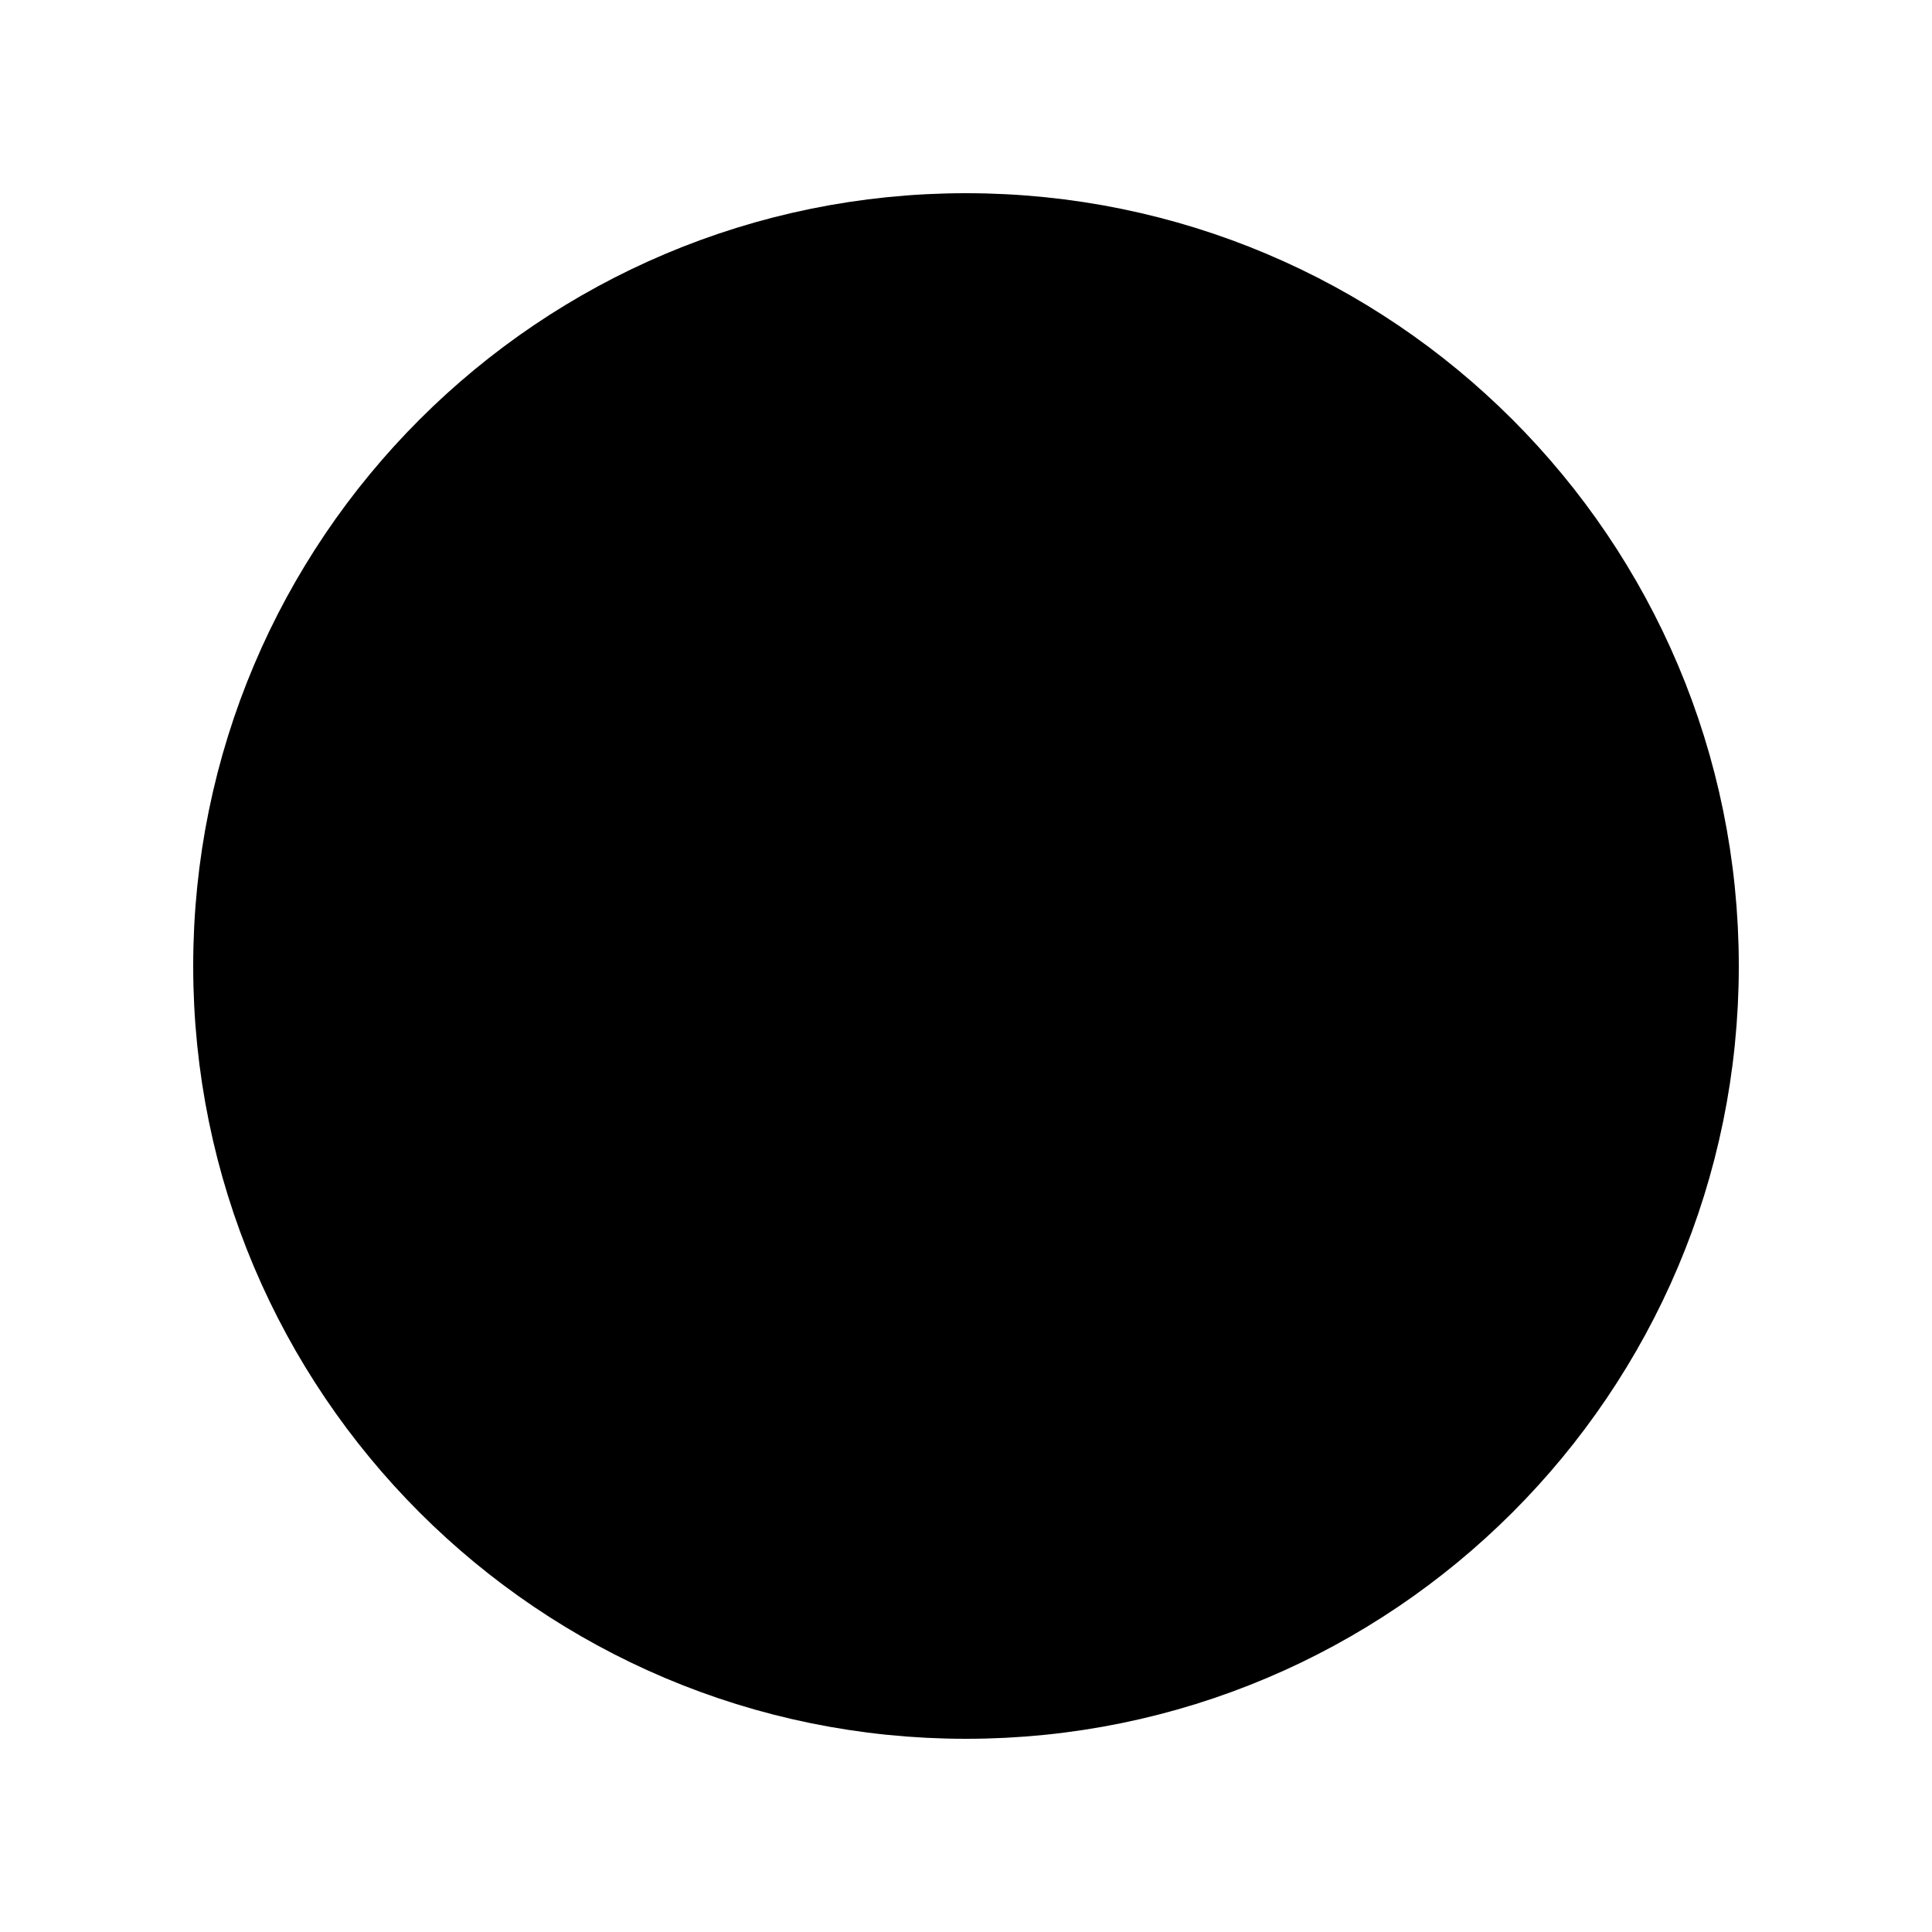
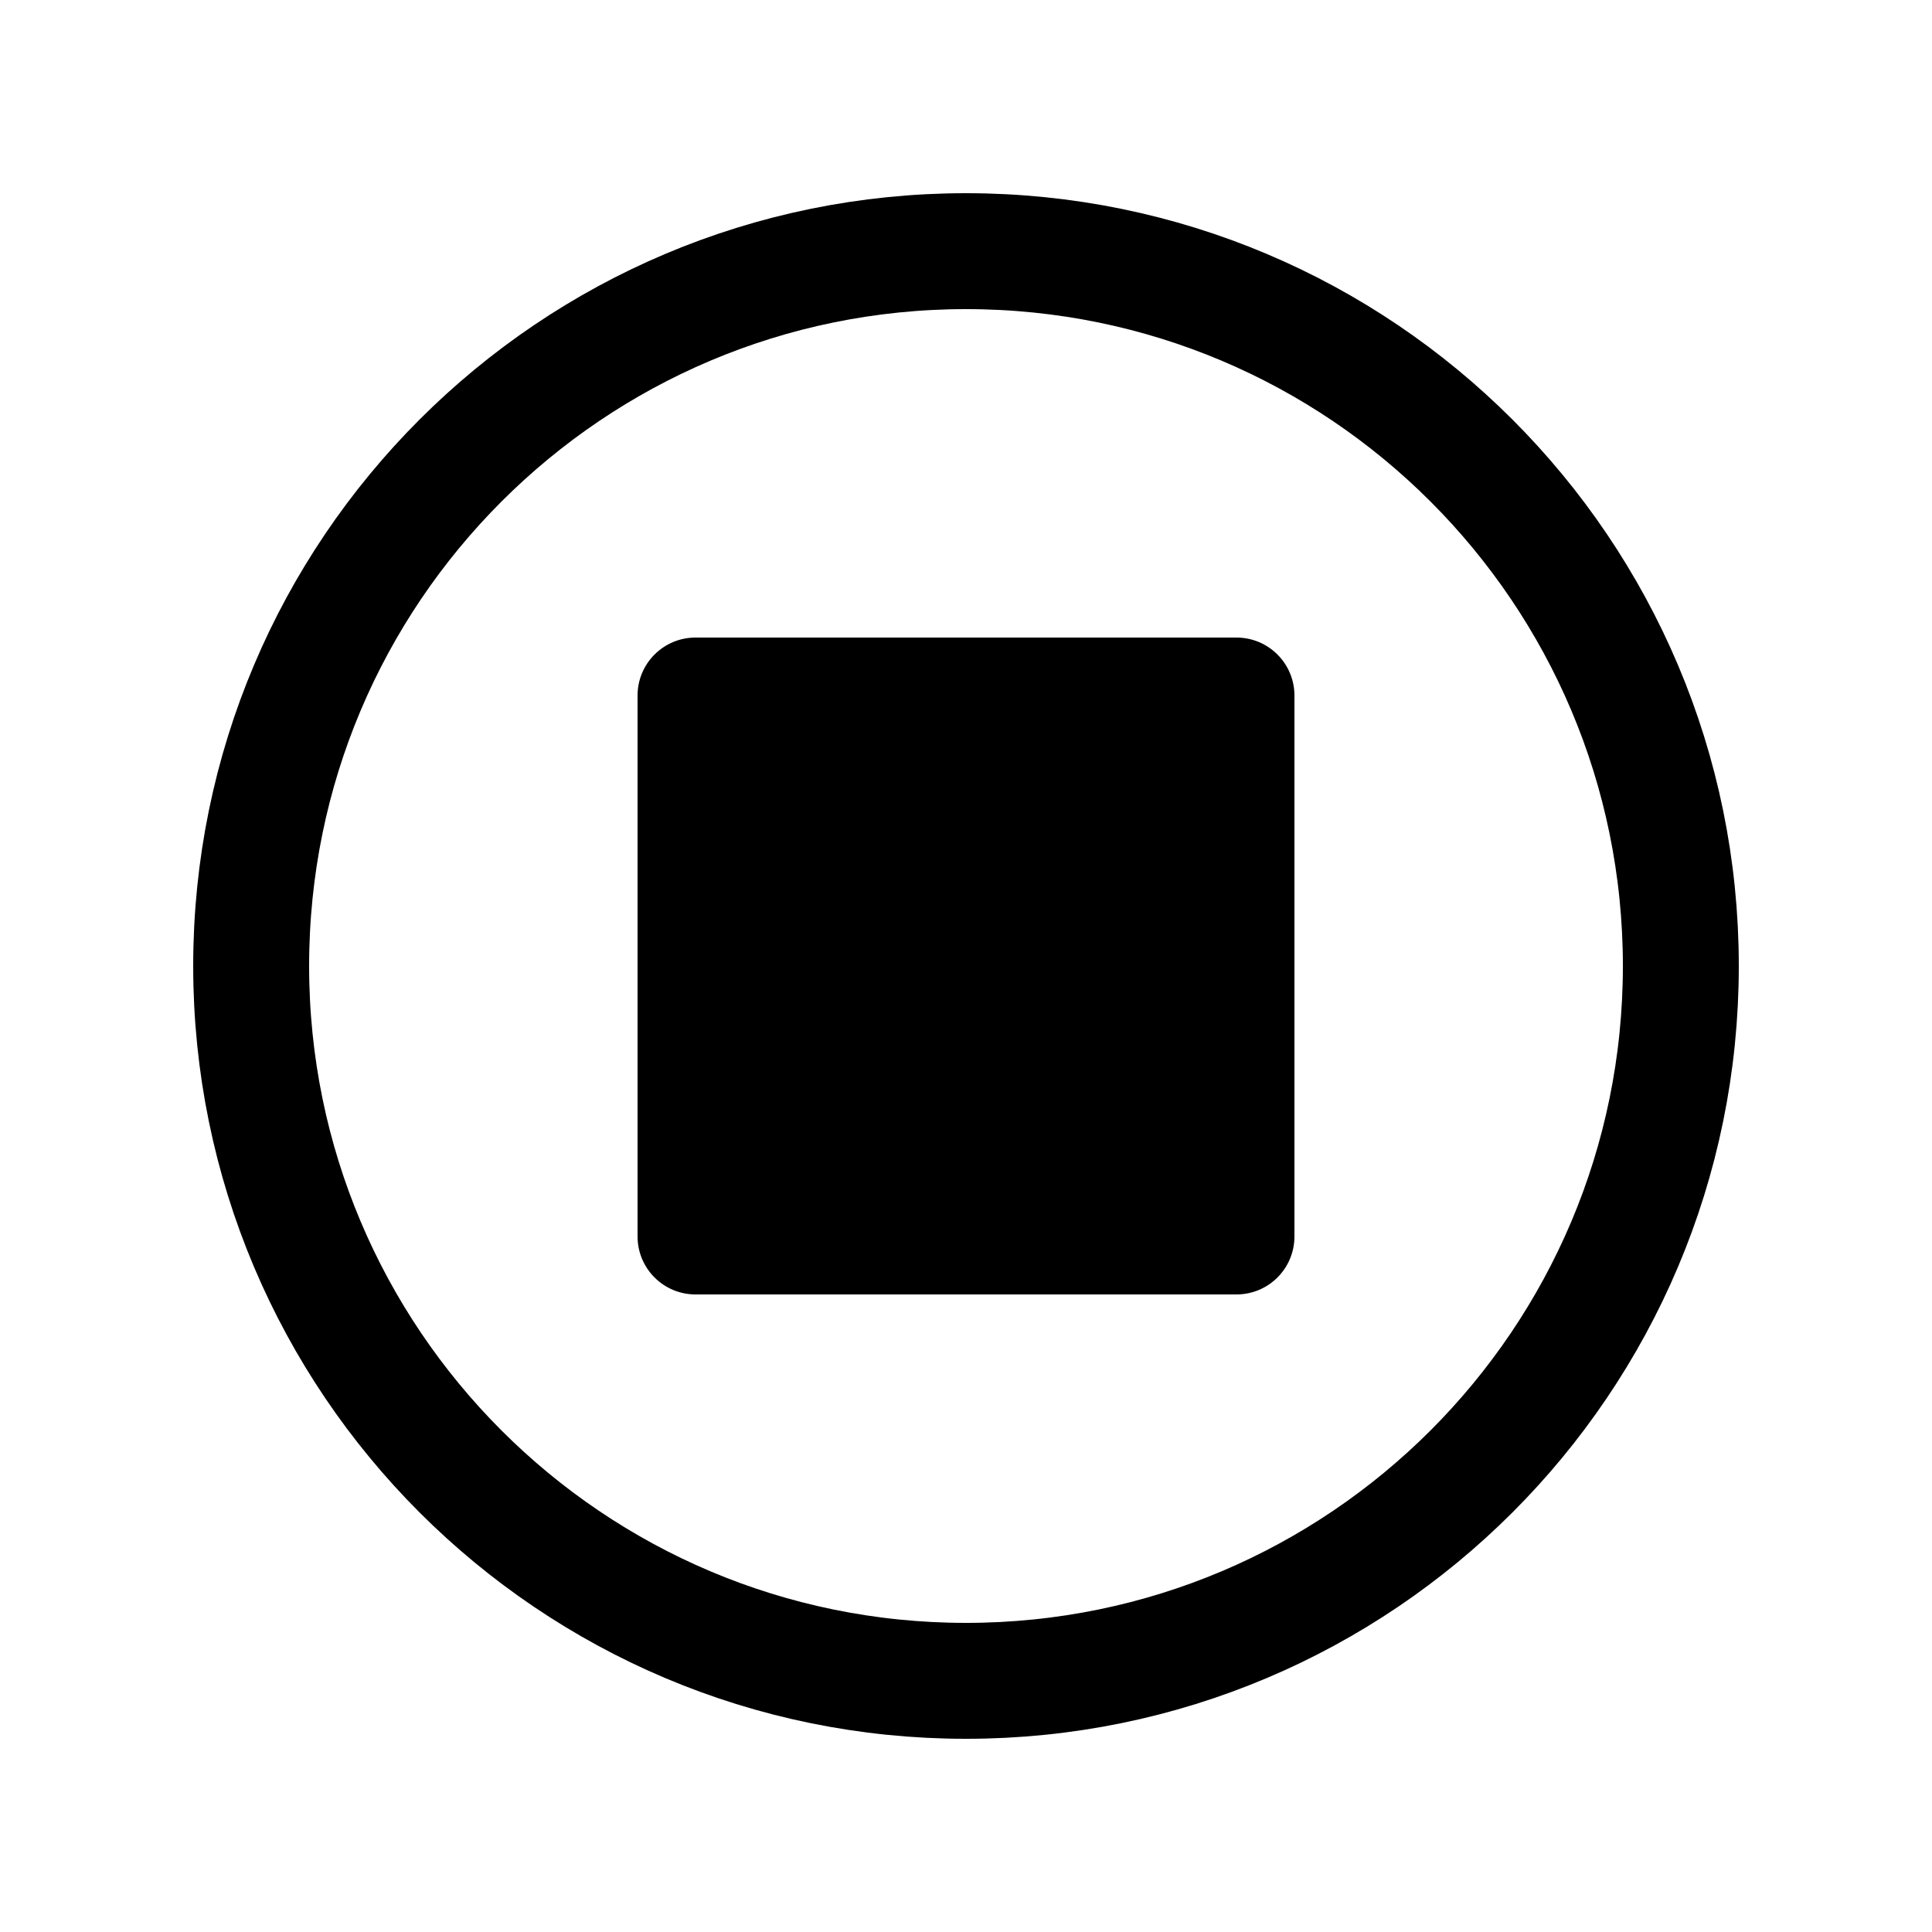
- <svg xmlns="http://www.w3.org/2000/svg" viewBox="0 0 100 100">
+ <svg xmlns="http://www.w3.org/2000/svg" viewBox="0 0 100 100" fill="none">
  <circle cx="50" cy="50" r="37" stroke="currentColor" stroke-width="6" />
  <rect x="33" y="33" width="34" height="34" rx="3" fill="currentColor" />
</svg>
